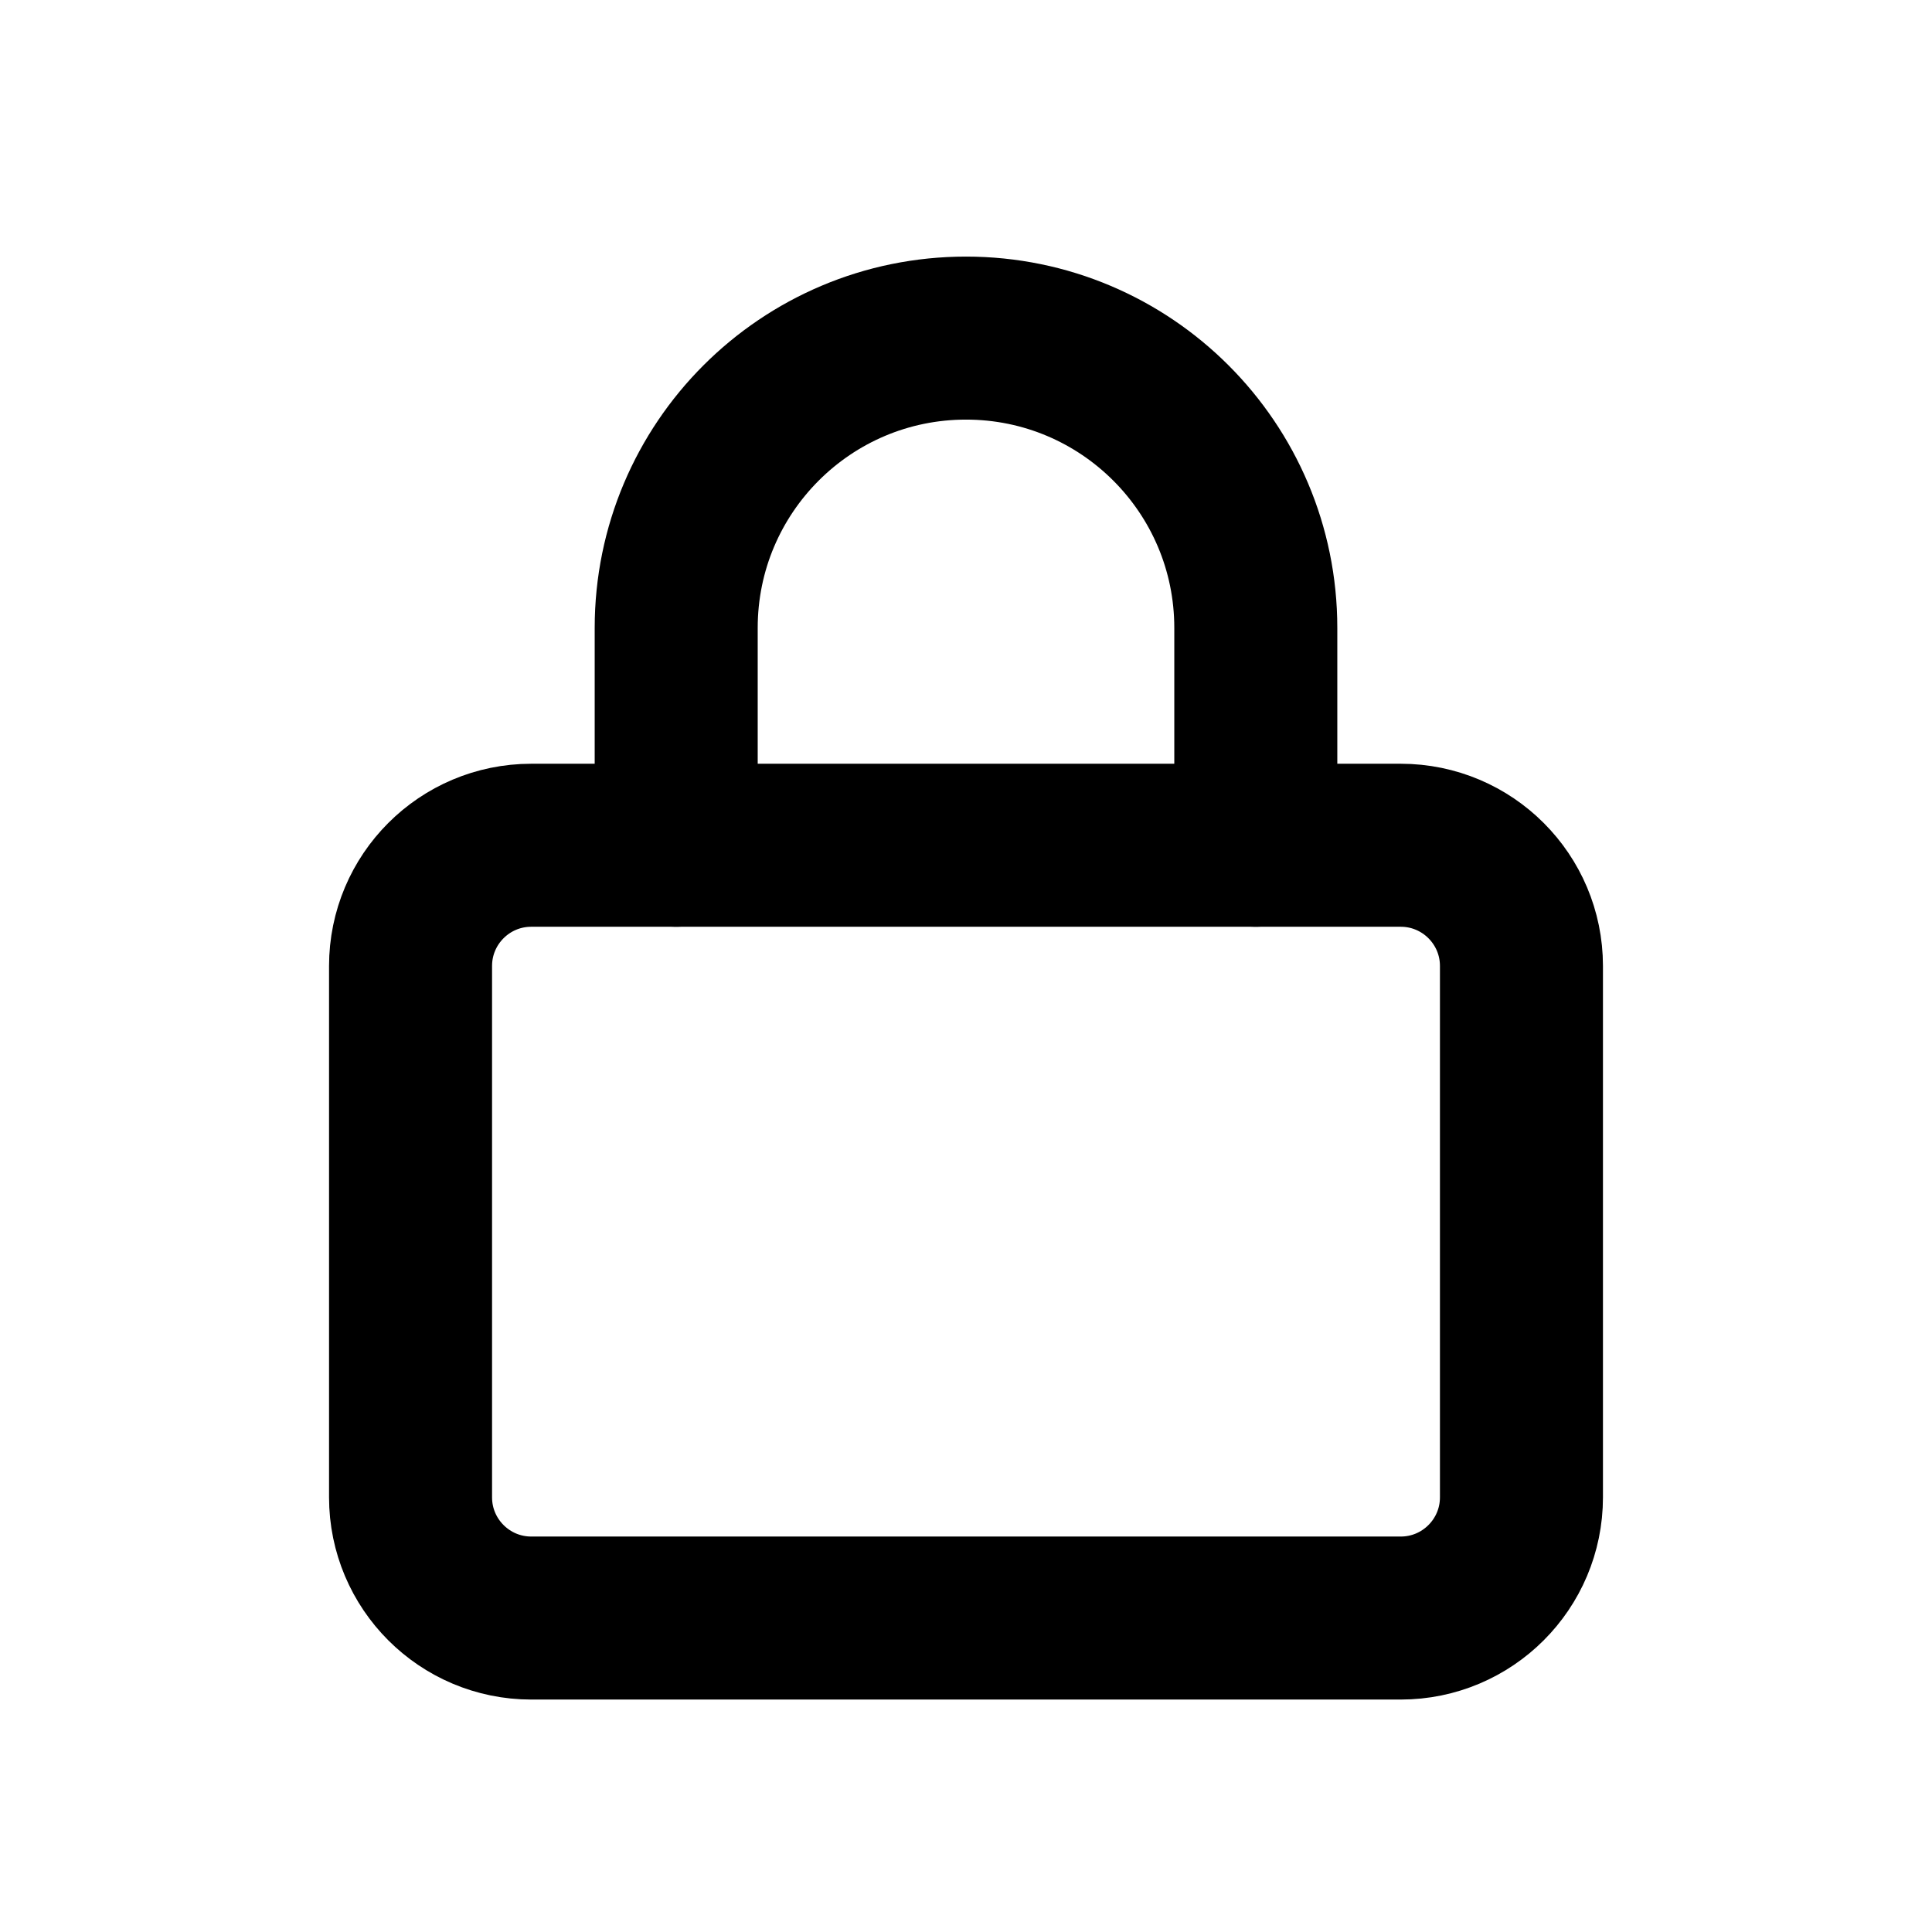
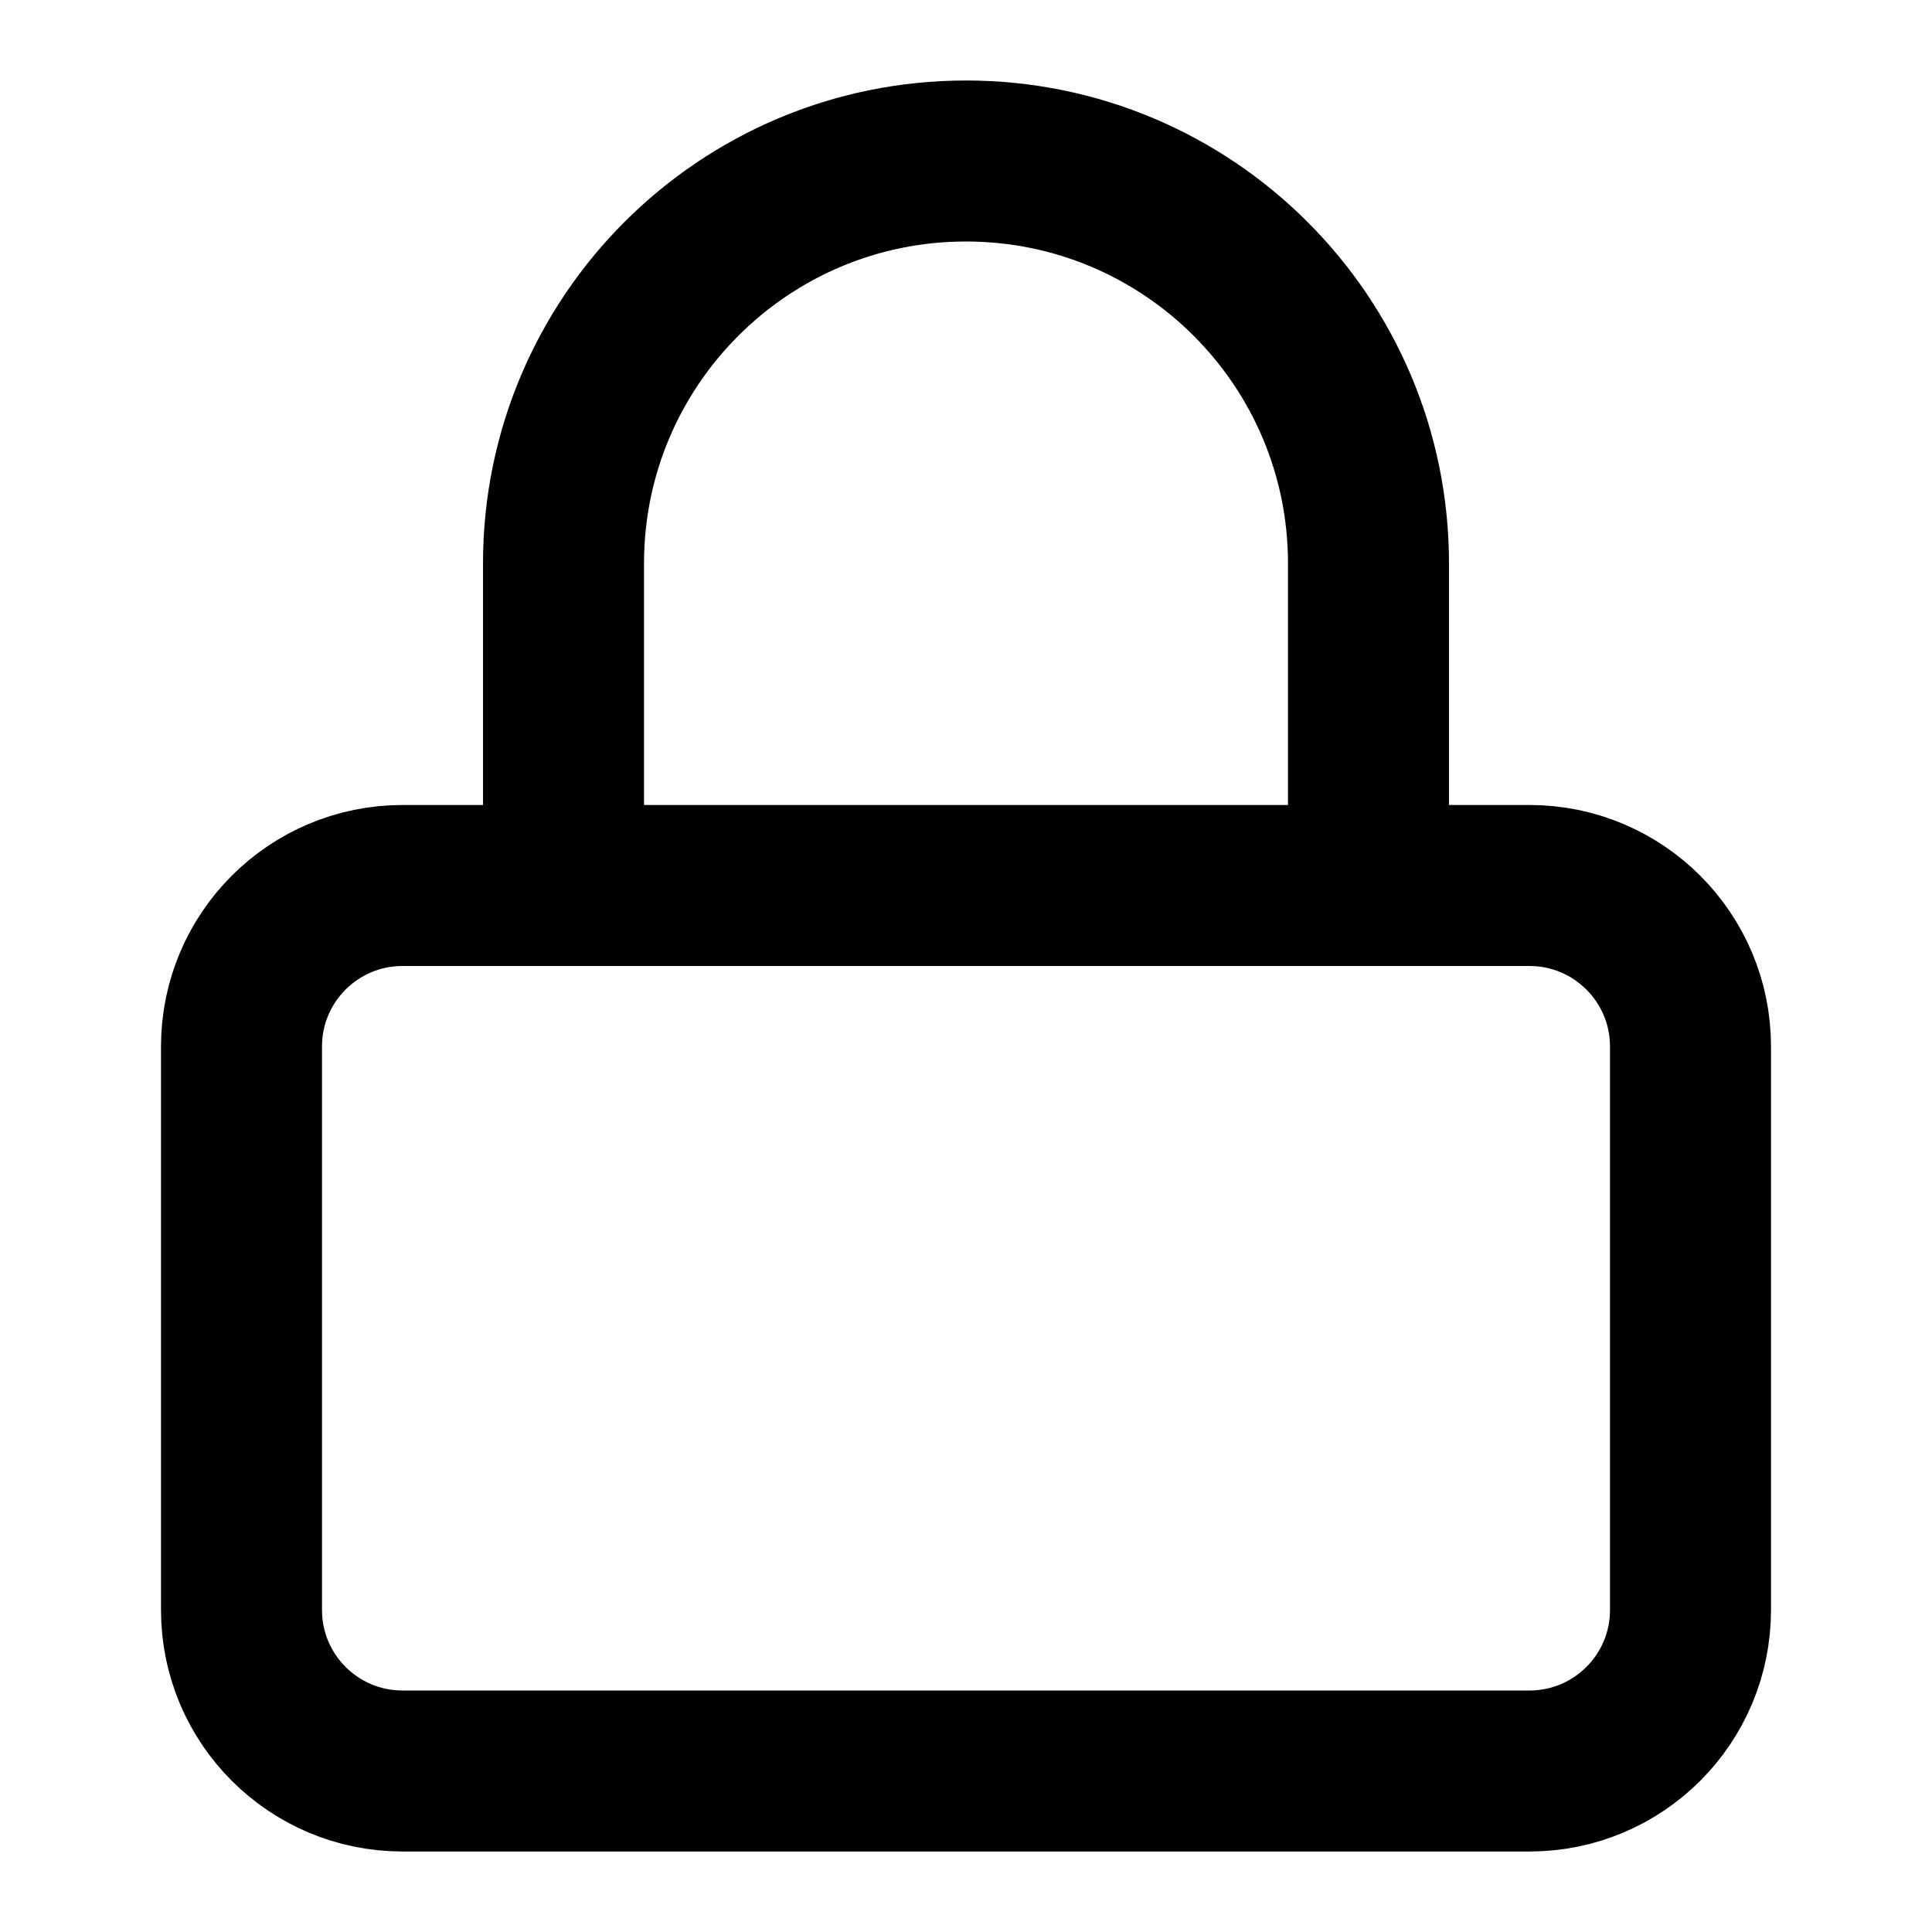
- <svg xmlns="http://www.w3.org/2000/svg" viewBox="0 0 16 16" fill="none" stroke="currentColor" stroke-width="1.35" stroke-linecap="round" stroke-linejoin="round">
-   <rect x="3.4" y="7" width="9.2" height="6.4" rx="1" />
-   <path d="M5.6 7V5.2a2.4 2.4 0 0 1 4.8 0V7" />
+ <svg xmlns="http://www.w3.org/2000/svg" viewBox="0 0 24 24" fill="none" stroke="currentColor" stroke-width="2" stroke-linecap="round" stroke-linejoin="round">
+   <rect width="18" height="11" x="3" y="11" rx="2" ry="2" />
+   <path d="M7 11V7a5 5 0 0 1 10 0v4" />
</svg>
